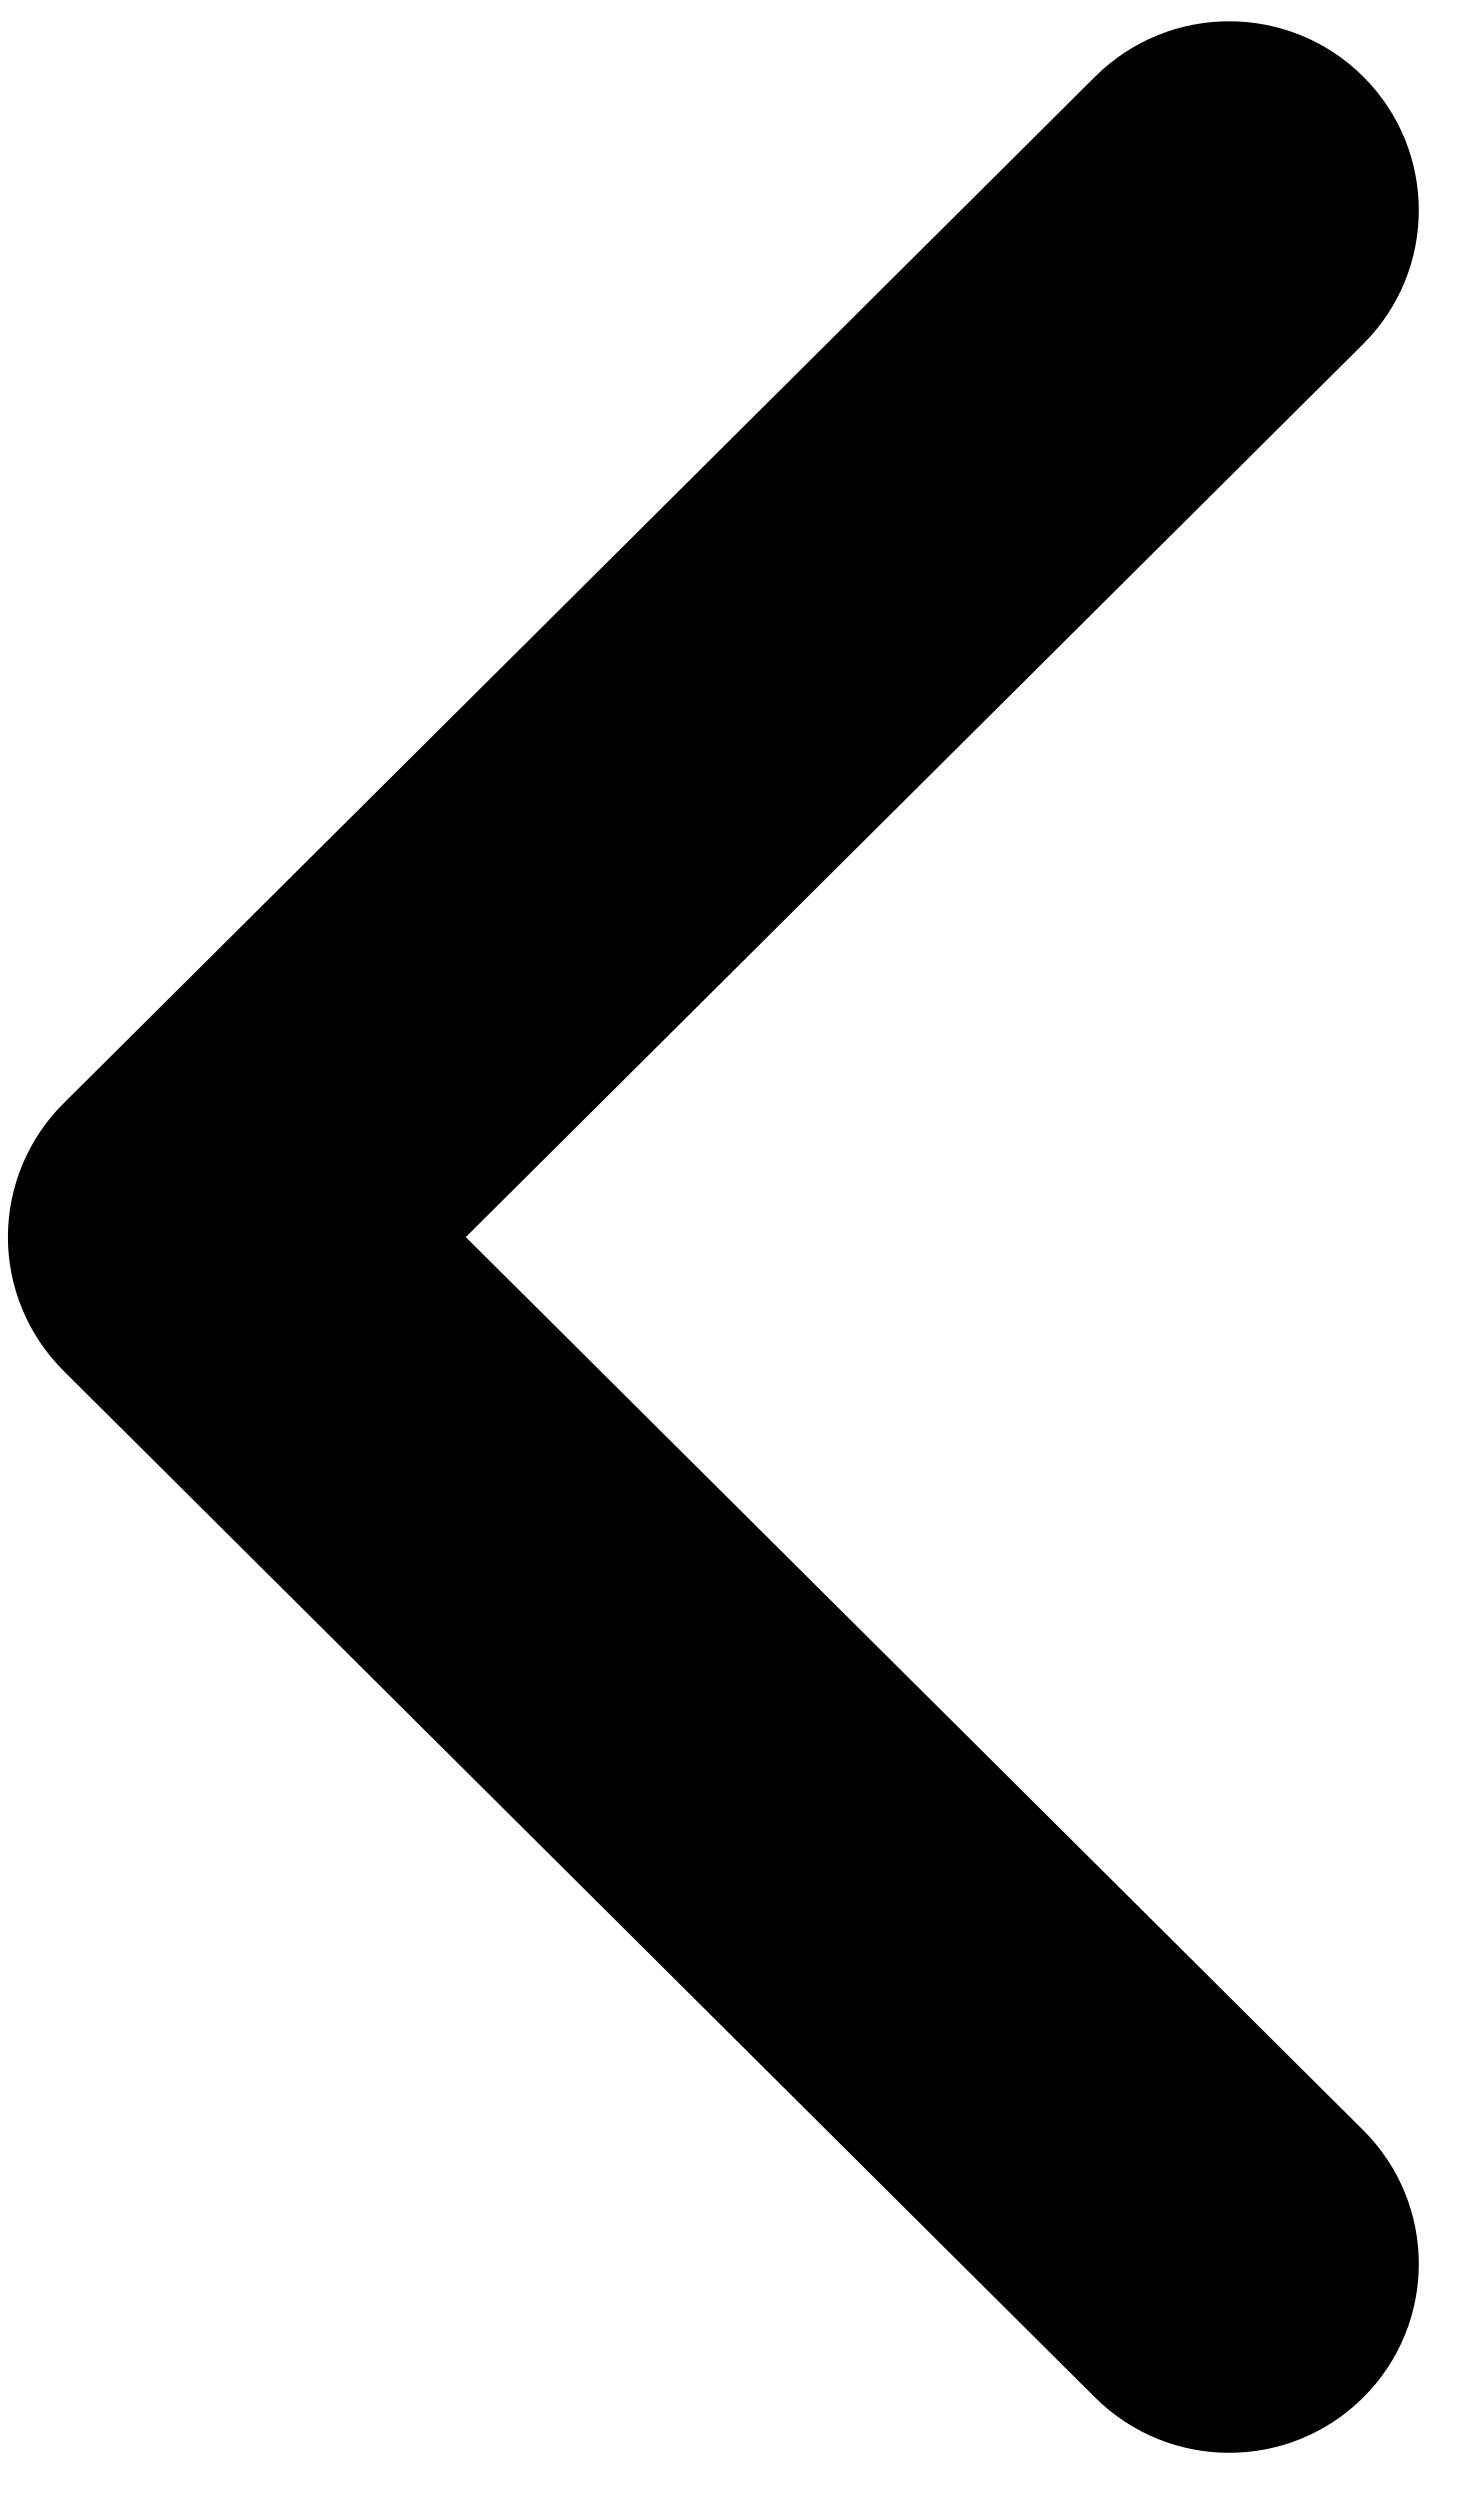
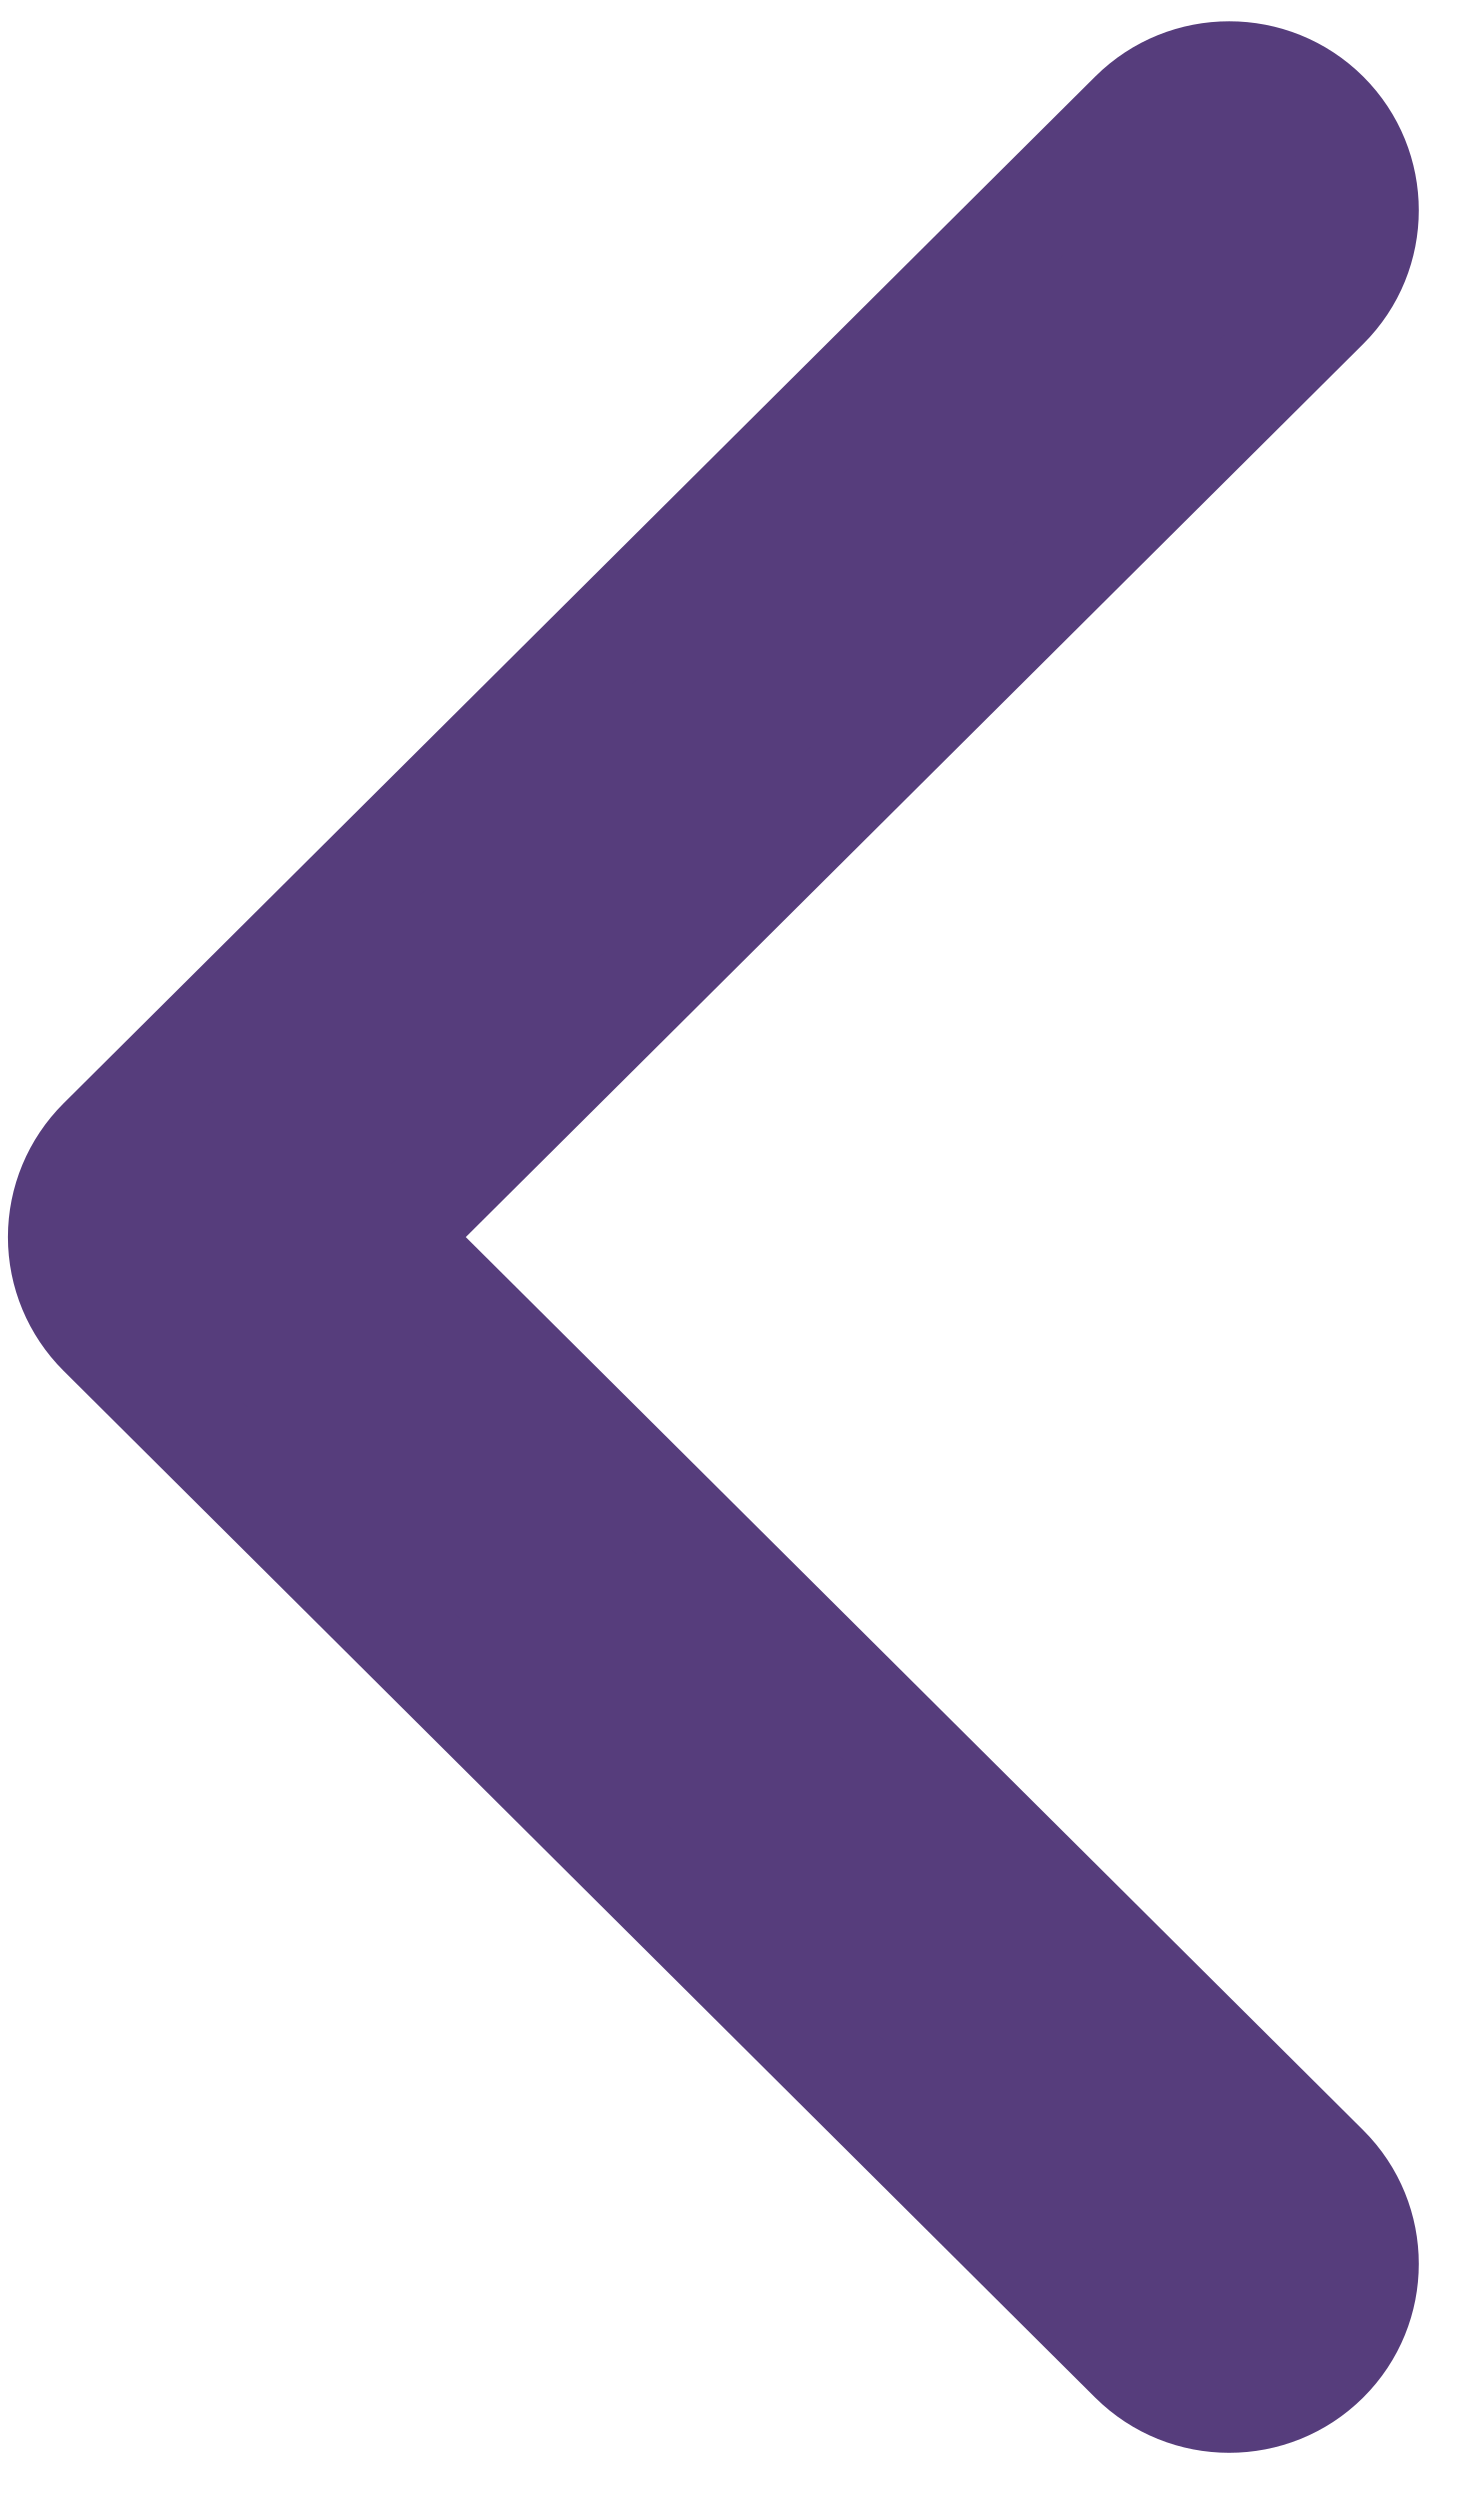
<svg xmlns="http://www.w3.org/2000/svg" width="21px" height="36px" viewBox="0 0 21 36" version="1.1">
  <defs />
  <g id="Page-1" stroke="none" stroke-width="1" fill="none" fill-rule="evenodd">
-     <g id="chevron-down" transform="translate(10, 18) rotate(90) translate(-10, -18) translate(-7, 8)" fill="#000000" fill-rule="nonzero" stroke="#000000" stroke-width="1.5">
-       <path d="M16.814,19.136 C16.291,19.136 15.79,18.927 15.42,18.556 L0.634,3.7 C-0.136,2.926 -0.136,1.673 0.634,0.899 C1.405,0.126 2.653,0.126 3.422,0.899 L16.814,14.356 L30.206,0.899 C30.976,0.126 32.224,0.126 32.993,0.899 C33.763,1.673 33.763,2.926 32.994,3.7 L18.208,18.556 C17.838,18.927 17.337,19.136 16.814,19.136 Z" id="Shape" />
+     <g id="chevron-left" transform="translate(0, 1)" fill="#563D7C" fill-rule="nonzero" stroke="#563D7C" stroke-width="1.5">
+       <g id="chevron-down" transform="translate(10, 17) rotate(90) translate(-10, -17) translate(-7, 7)">
+         <path d="M16.814,19.136 C16.291,19.136 15.79,18.927 15.42,18.556 L0.634,3.7 C-0.136,2.926 -0.136,1.673 0.634,0.899 C1.405,0.126 2.653,0.126 3.422,0.899 L16.814,14.356 L30.206,0.899 C30.976,0.126 32.224,0.126 32.993,0.899 C33.763,1.673 33.763,2.926 32.994,3.7 L18.208,18.556 C17.838,18.927 17.337,19.136 16.814,19.136 Z" id="Shape" />
+       </g>
    </g>
  </g>
</svg>
